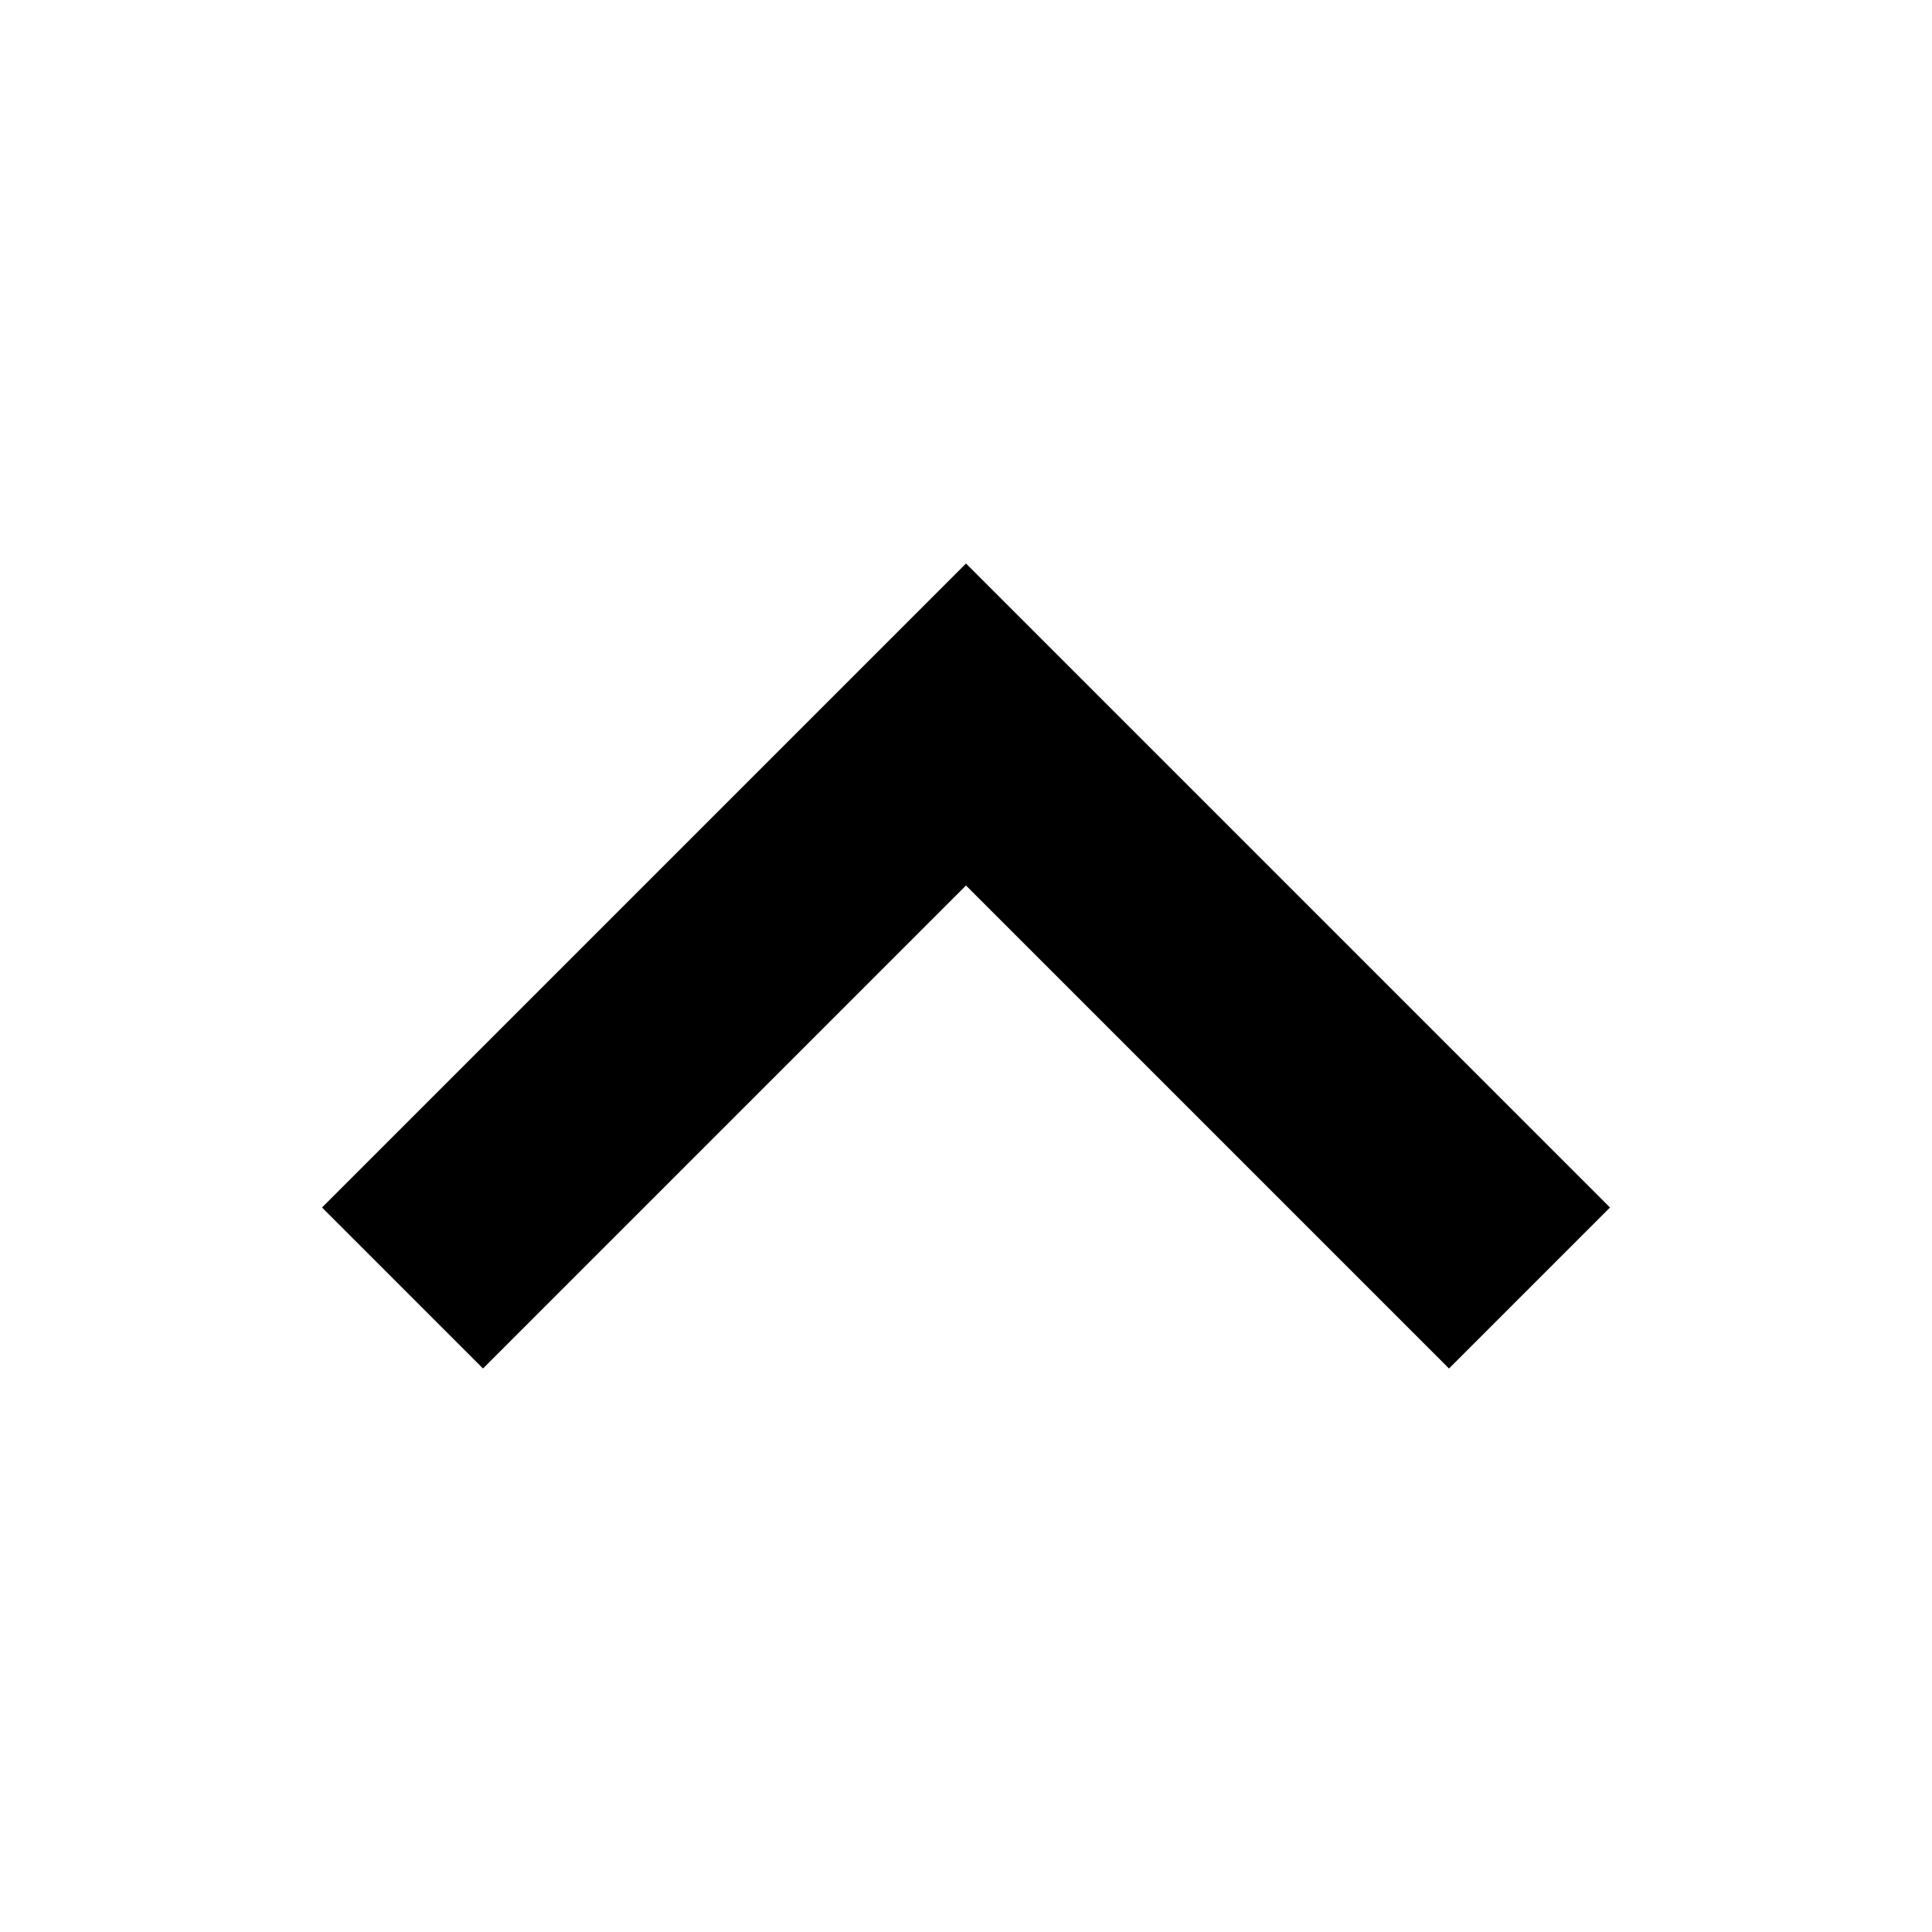
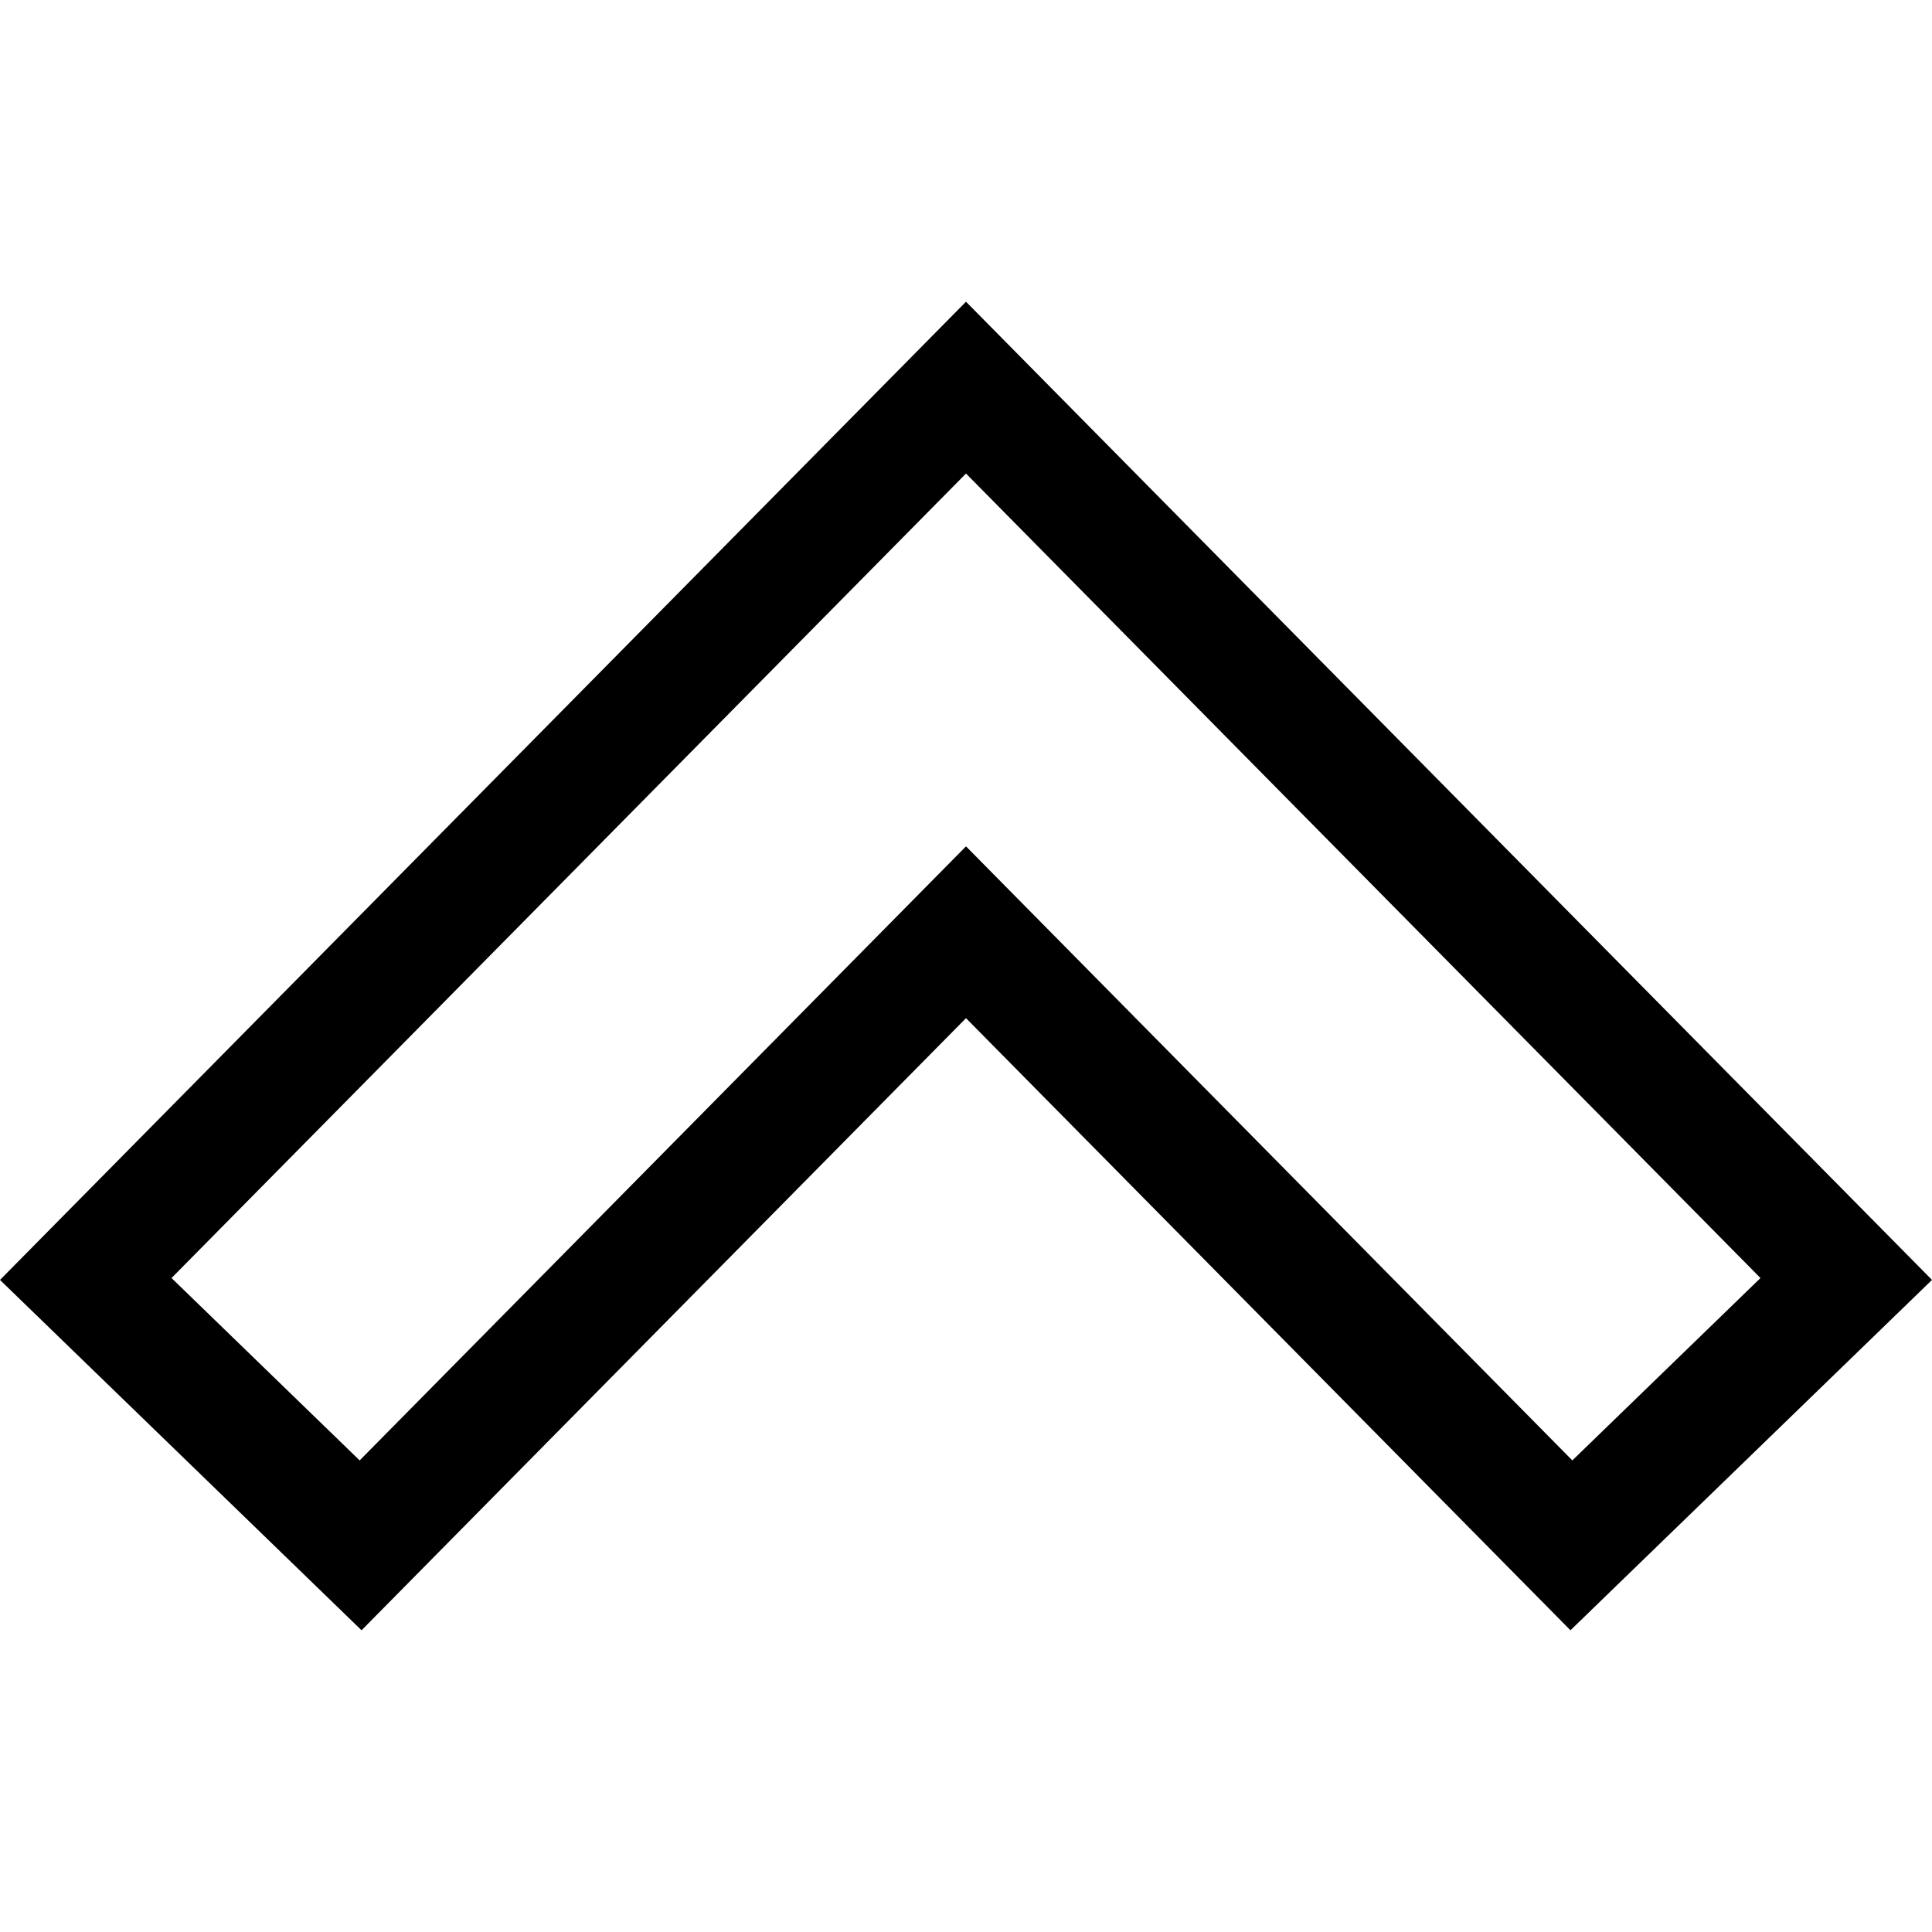
- <svg xmlns="http://www.w3.org/2000/svg" width="24px" height="24px" viewBox="0 0 24 24" version="1.1">
-   <g id="directional" stroke="none" stroke-width="1" fill="none" fill-rule="evenodd">
-     <g id="arrow-up" fill="#000000">
-       <polygon id="Shape" points="4 15 12 7 20 15 18 17 12 11 6 17" />
-     </g>
-   </g>
+ <svg xmlns="http://www.w3.org/2000/svg" version="1.1" id="Capa_1" x="0px" y="0px" viewBox="0 0 490 490" style="enable-background:new 0 0 490 490;" xml:space="preserve">
+   <path d="M245,258.23l153.302,155.246L490,324.619L245,76.524L0,324.619l91.697,88.857L245,258.23z M43.502,324.14L245,120.101  l201.498,204.04l-47.717,46.252L245,214.653L91.219,370.393L43.502,324.14z" />
+   <g>
+ </g>
+   <g>
+ </g>
+   <g>
+ </g>
+   <g>
+ </g>
+   <g>
+ </g>
+   <g>
+ </g>
+   <g>
+ </g>
+   <g>
+ </g>
+   <g>
+ </g>
+   <g>
+ </g>
+   <g>
+ </g>
+   <g>
+ </g>
+   <g>
+ </g>
+   <g>
+ </g>
+   <g>
+ </g>
</svg>
